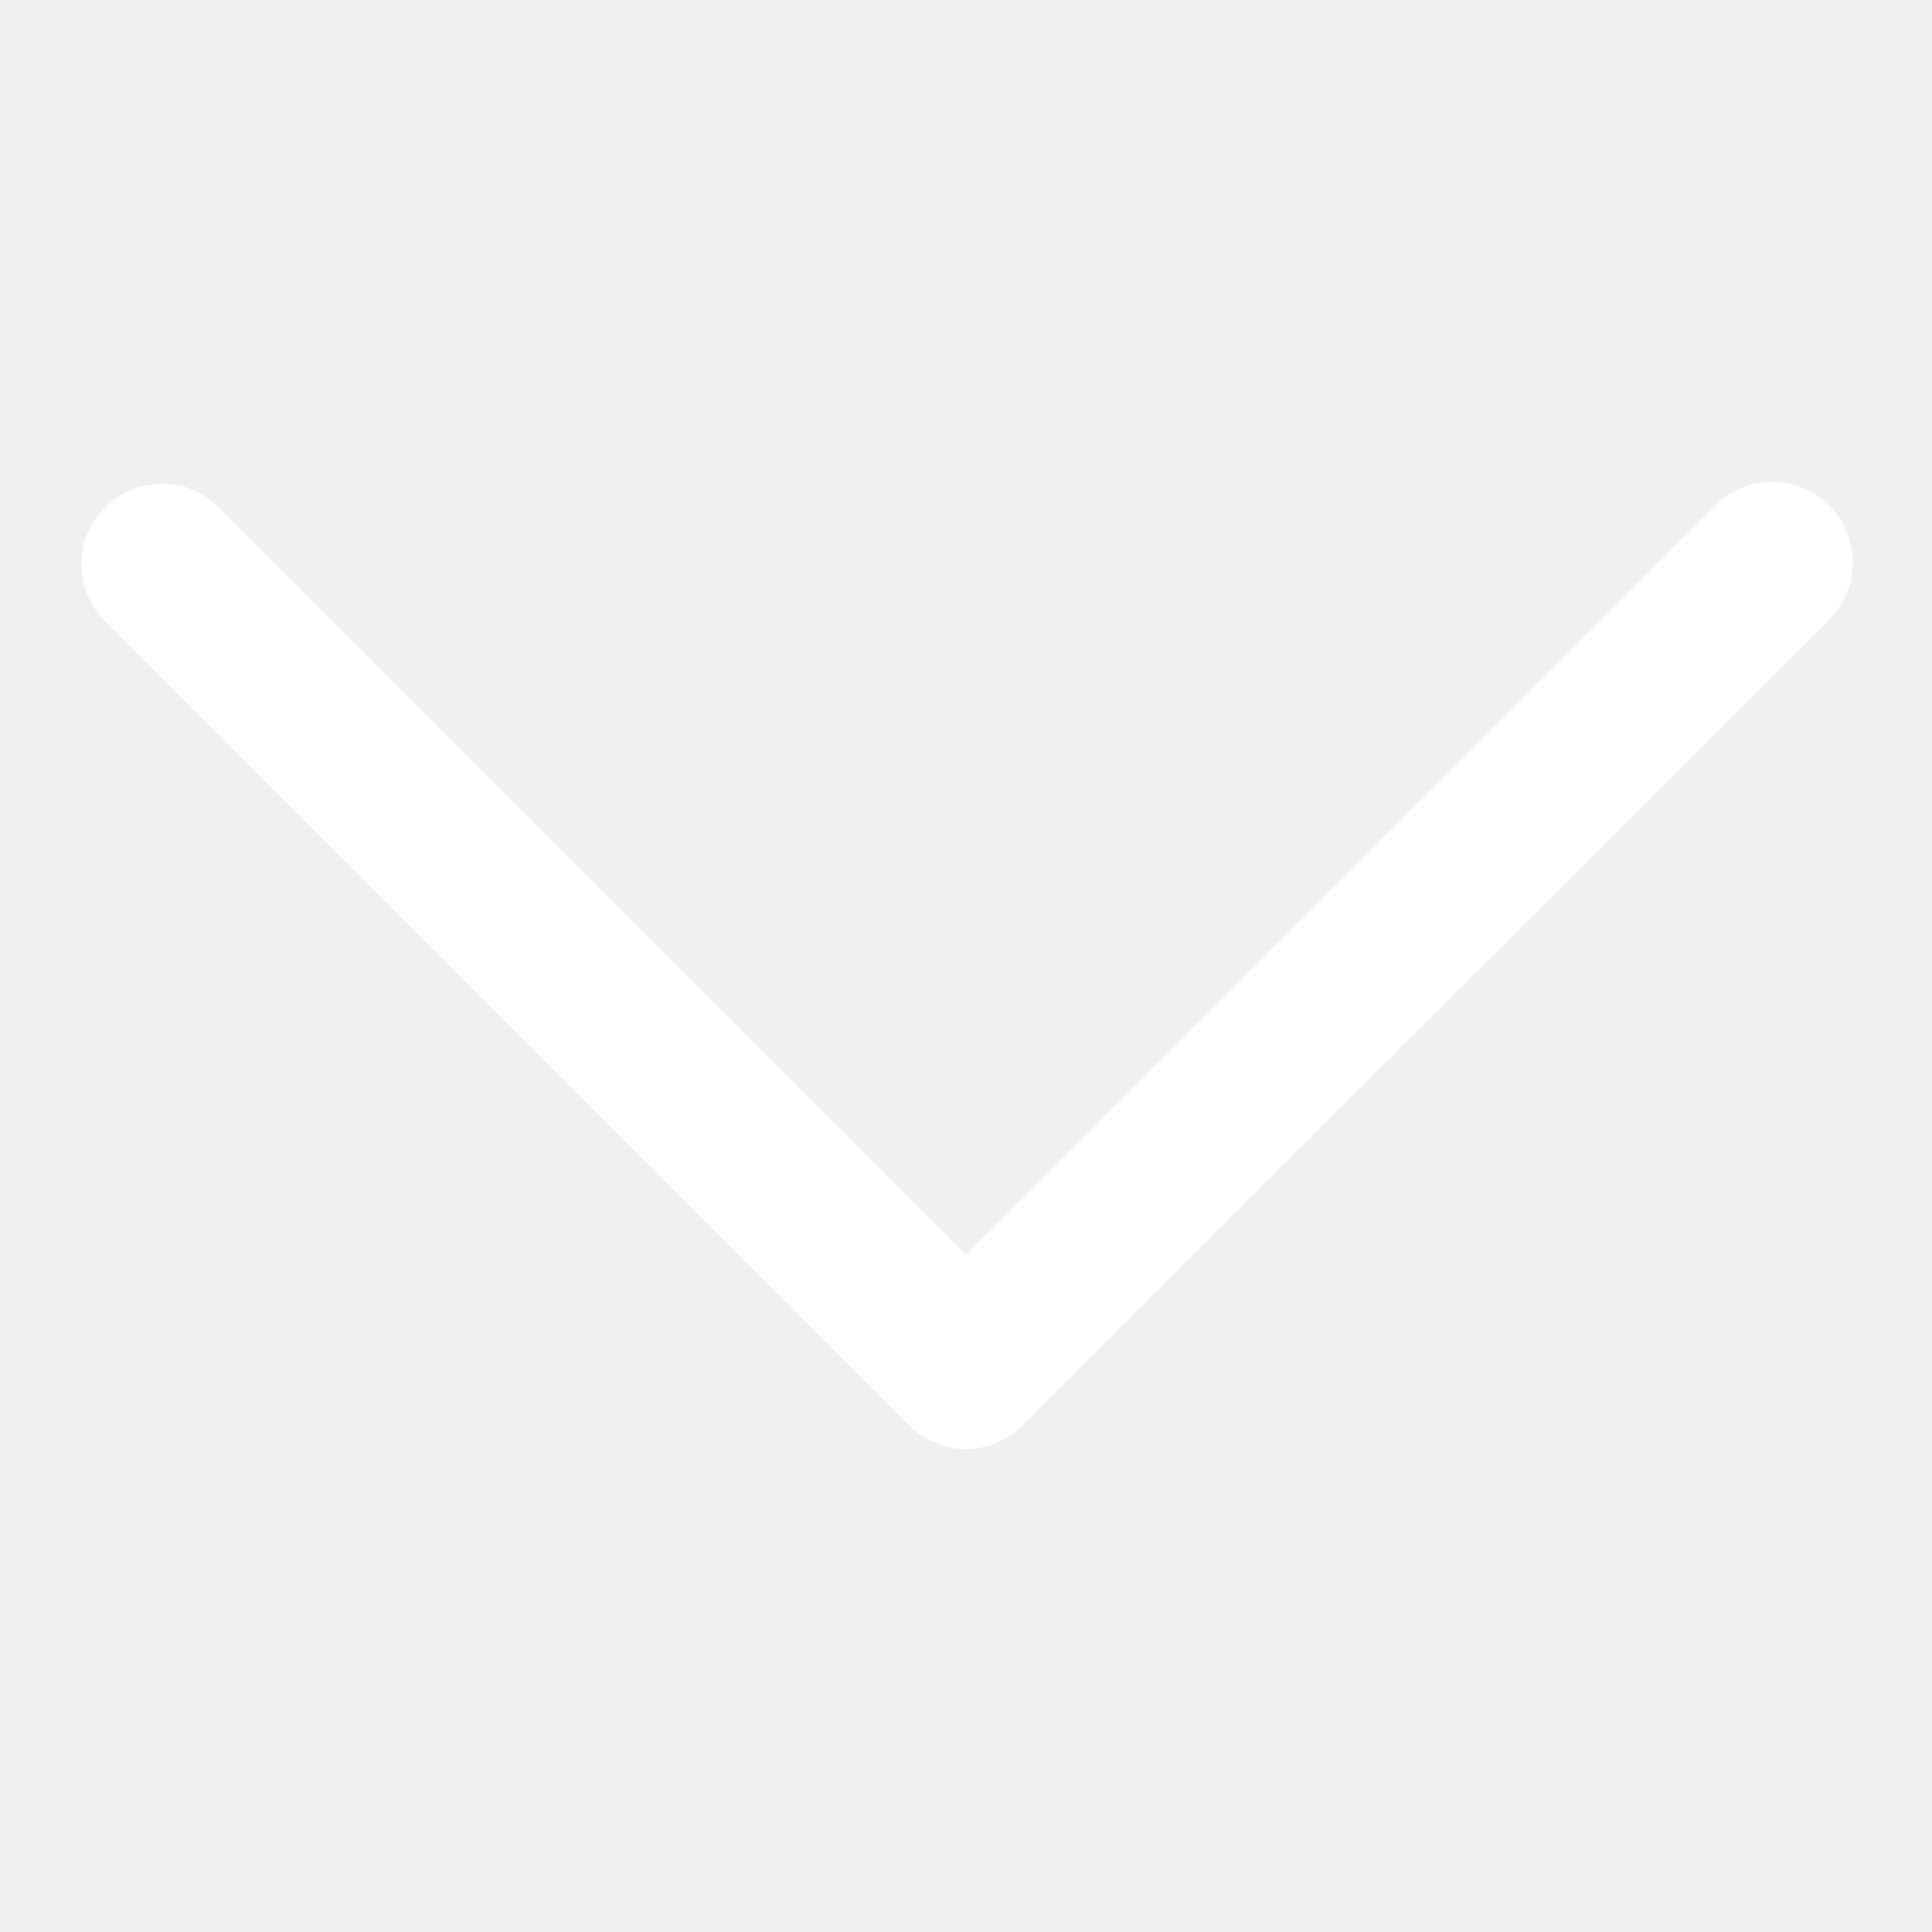
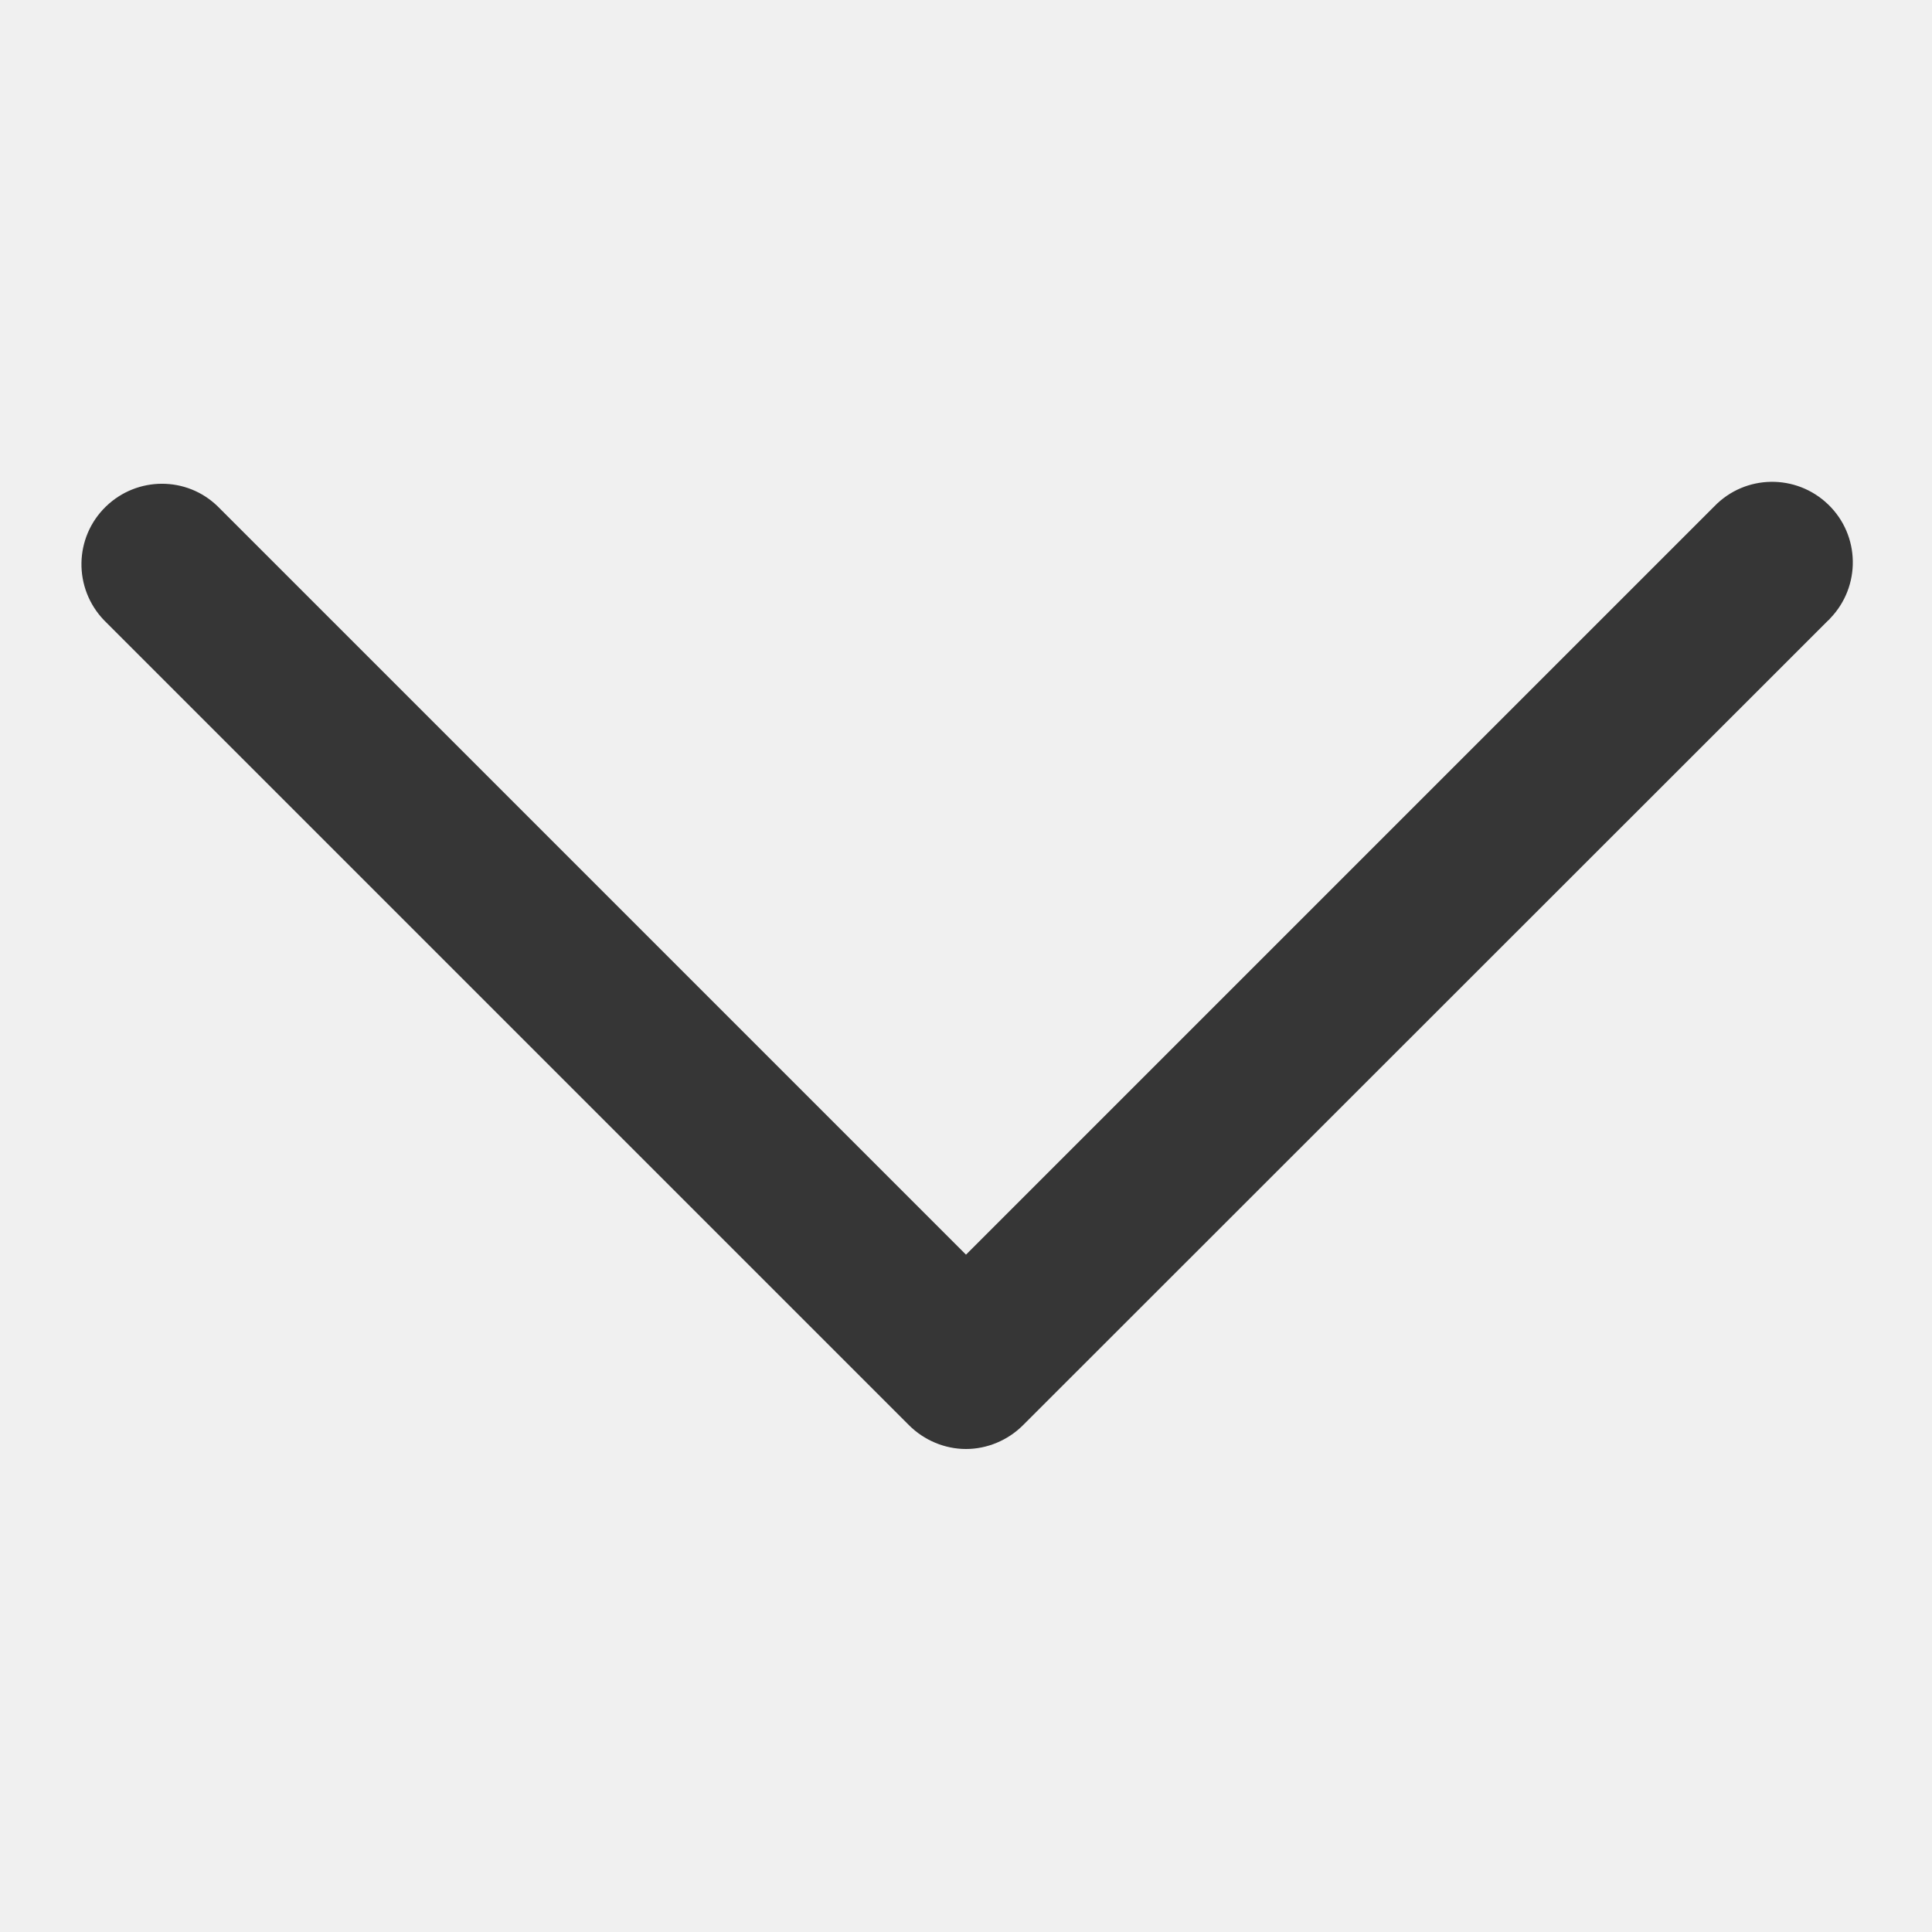
<svg xmlns="http://www.w3.org/2000/svg" version="1.1" id="Слой_1" x="0px" y="0px" viewBox="0 0 512 512" style="enable-background:new 0 0 512 512;" xml:space="preserve">
  <style type="text/css">
- 	.st0{fill:#FFFFFF;}
+ 	.st0{fill:#363636;}
</style>
  <g>
    <path class="st0" d="M256,384c-5.6,0-11.1-2.3-15.1-6.3L27.6,164.4c-8.2-8.5-8-22,0.5-30.2c8.3-8,21.4-8,29.6,0L256,332.5   l198.3-198.3c8.2-8.5,21.7-8.7,30.2-0.5s8.7,21.7,0.5,30.2c-0.2,0.2-0.3,0.4-0.5,0.5L271.1,377.7C267.1,381.7,261.6,384,256,384   L256,384z" />
  </g>
</svg>
